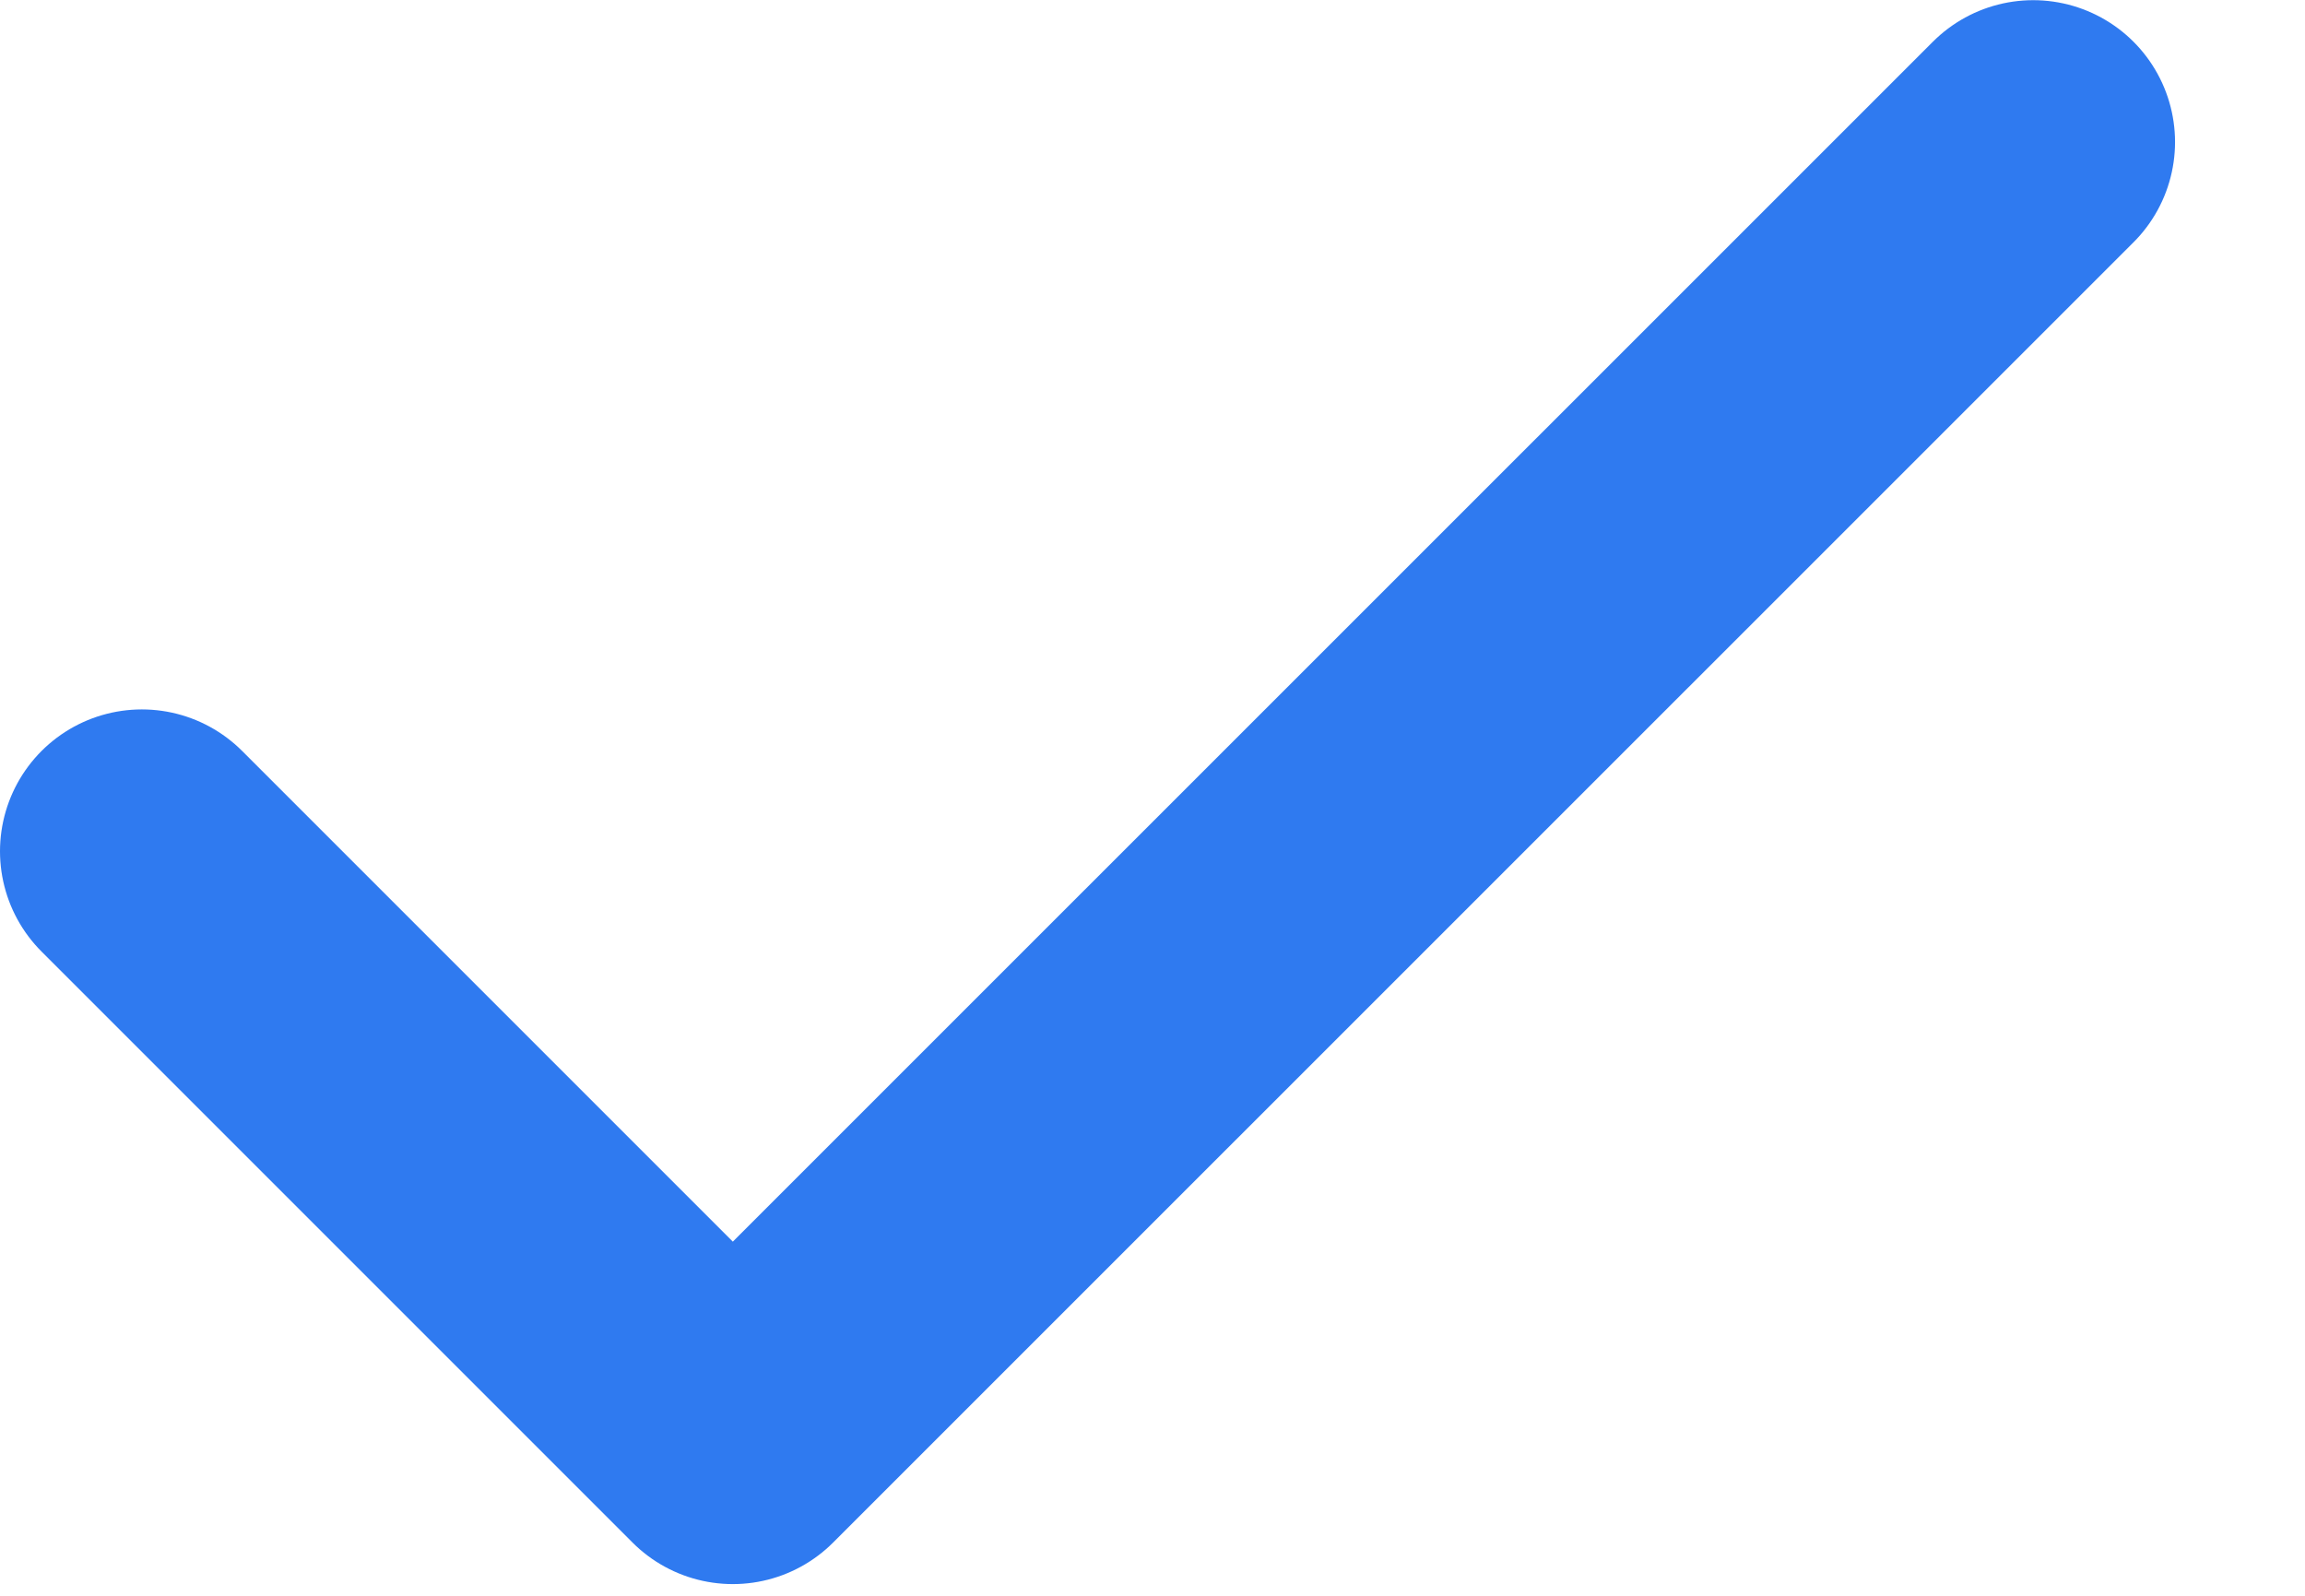
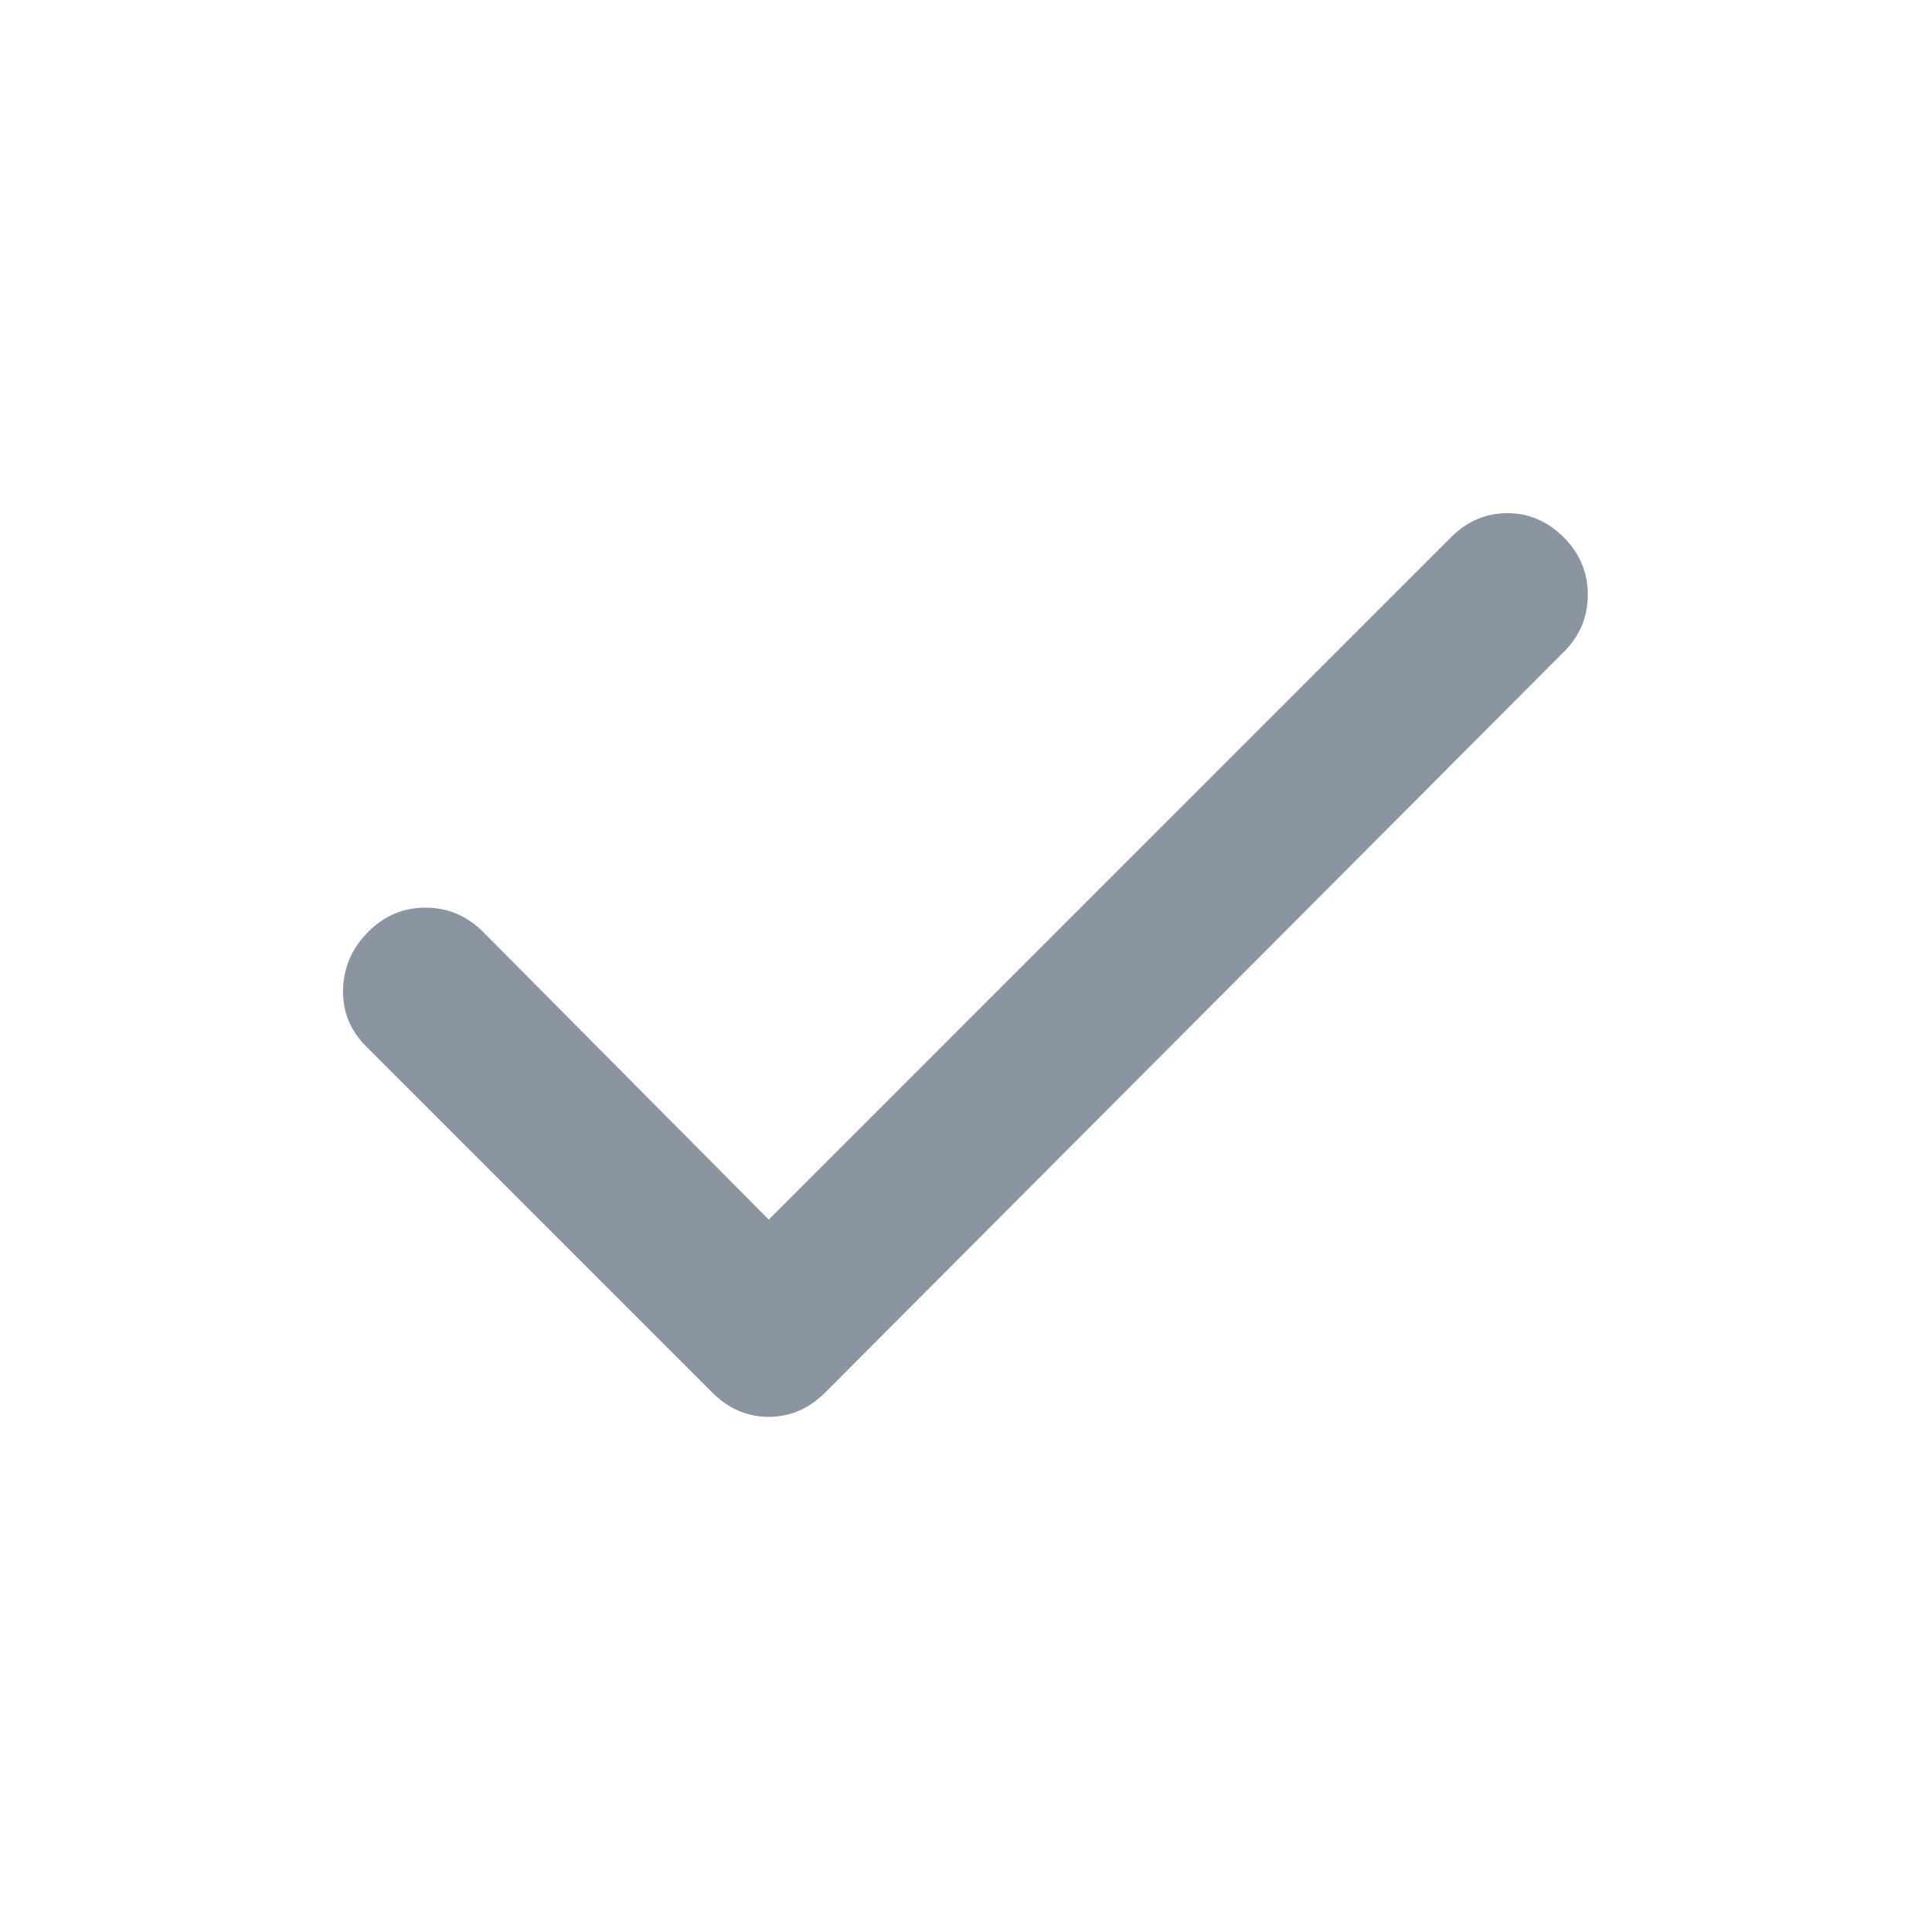
- <svg xmlns="http://www.w3.org/2000/svg" width="13" height="9" viewBox="0 0 13 9" fill="none">
-   <path d="M11.467 0.801L4.133 8.134L0.8 4.801" stroke="#2F7AF0" stroke-width="1.6" stroke-linecap="round" stroke-linejoin="round" />
+ <svg xmlns="http://www.w3.org/2000/svg" width="20" height="20" viewBox="0 0 20 20" fill="none">
+   <path d="M7.958 12.625L15.02 5.562C15.187 5.396 15.381 5.312 15.604 5.312C15.826 5.312 16.02 5.396 16.187 5.562C16.354 5.729 16.437 5.927 16.437 6.157C16.437 6.386 16.354 6.584 16.187 6.75L8.541 14.417C8.374 14.583 8.18 14.667 7.958 14.667C7.736 14.667 7.541 14.583 7.375 14.417L3.791 10.833C3.624 10.667 3.545 10.469 3.551 10.24C3.558 10.011 3.645 9.813 3.812 9.646C3.979 9.479 4.177 9.395 4.406 9.396C4.635 9.396 4.833 9.48 5 9.646L7.958 12.625Z" fill="#8B95A1" />
</svg>
